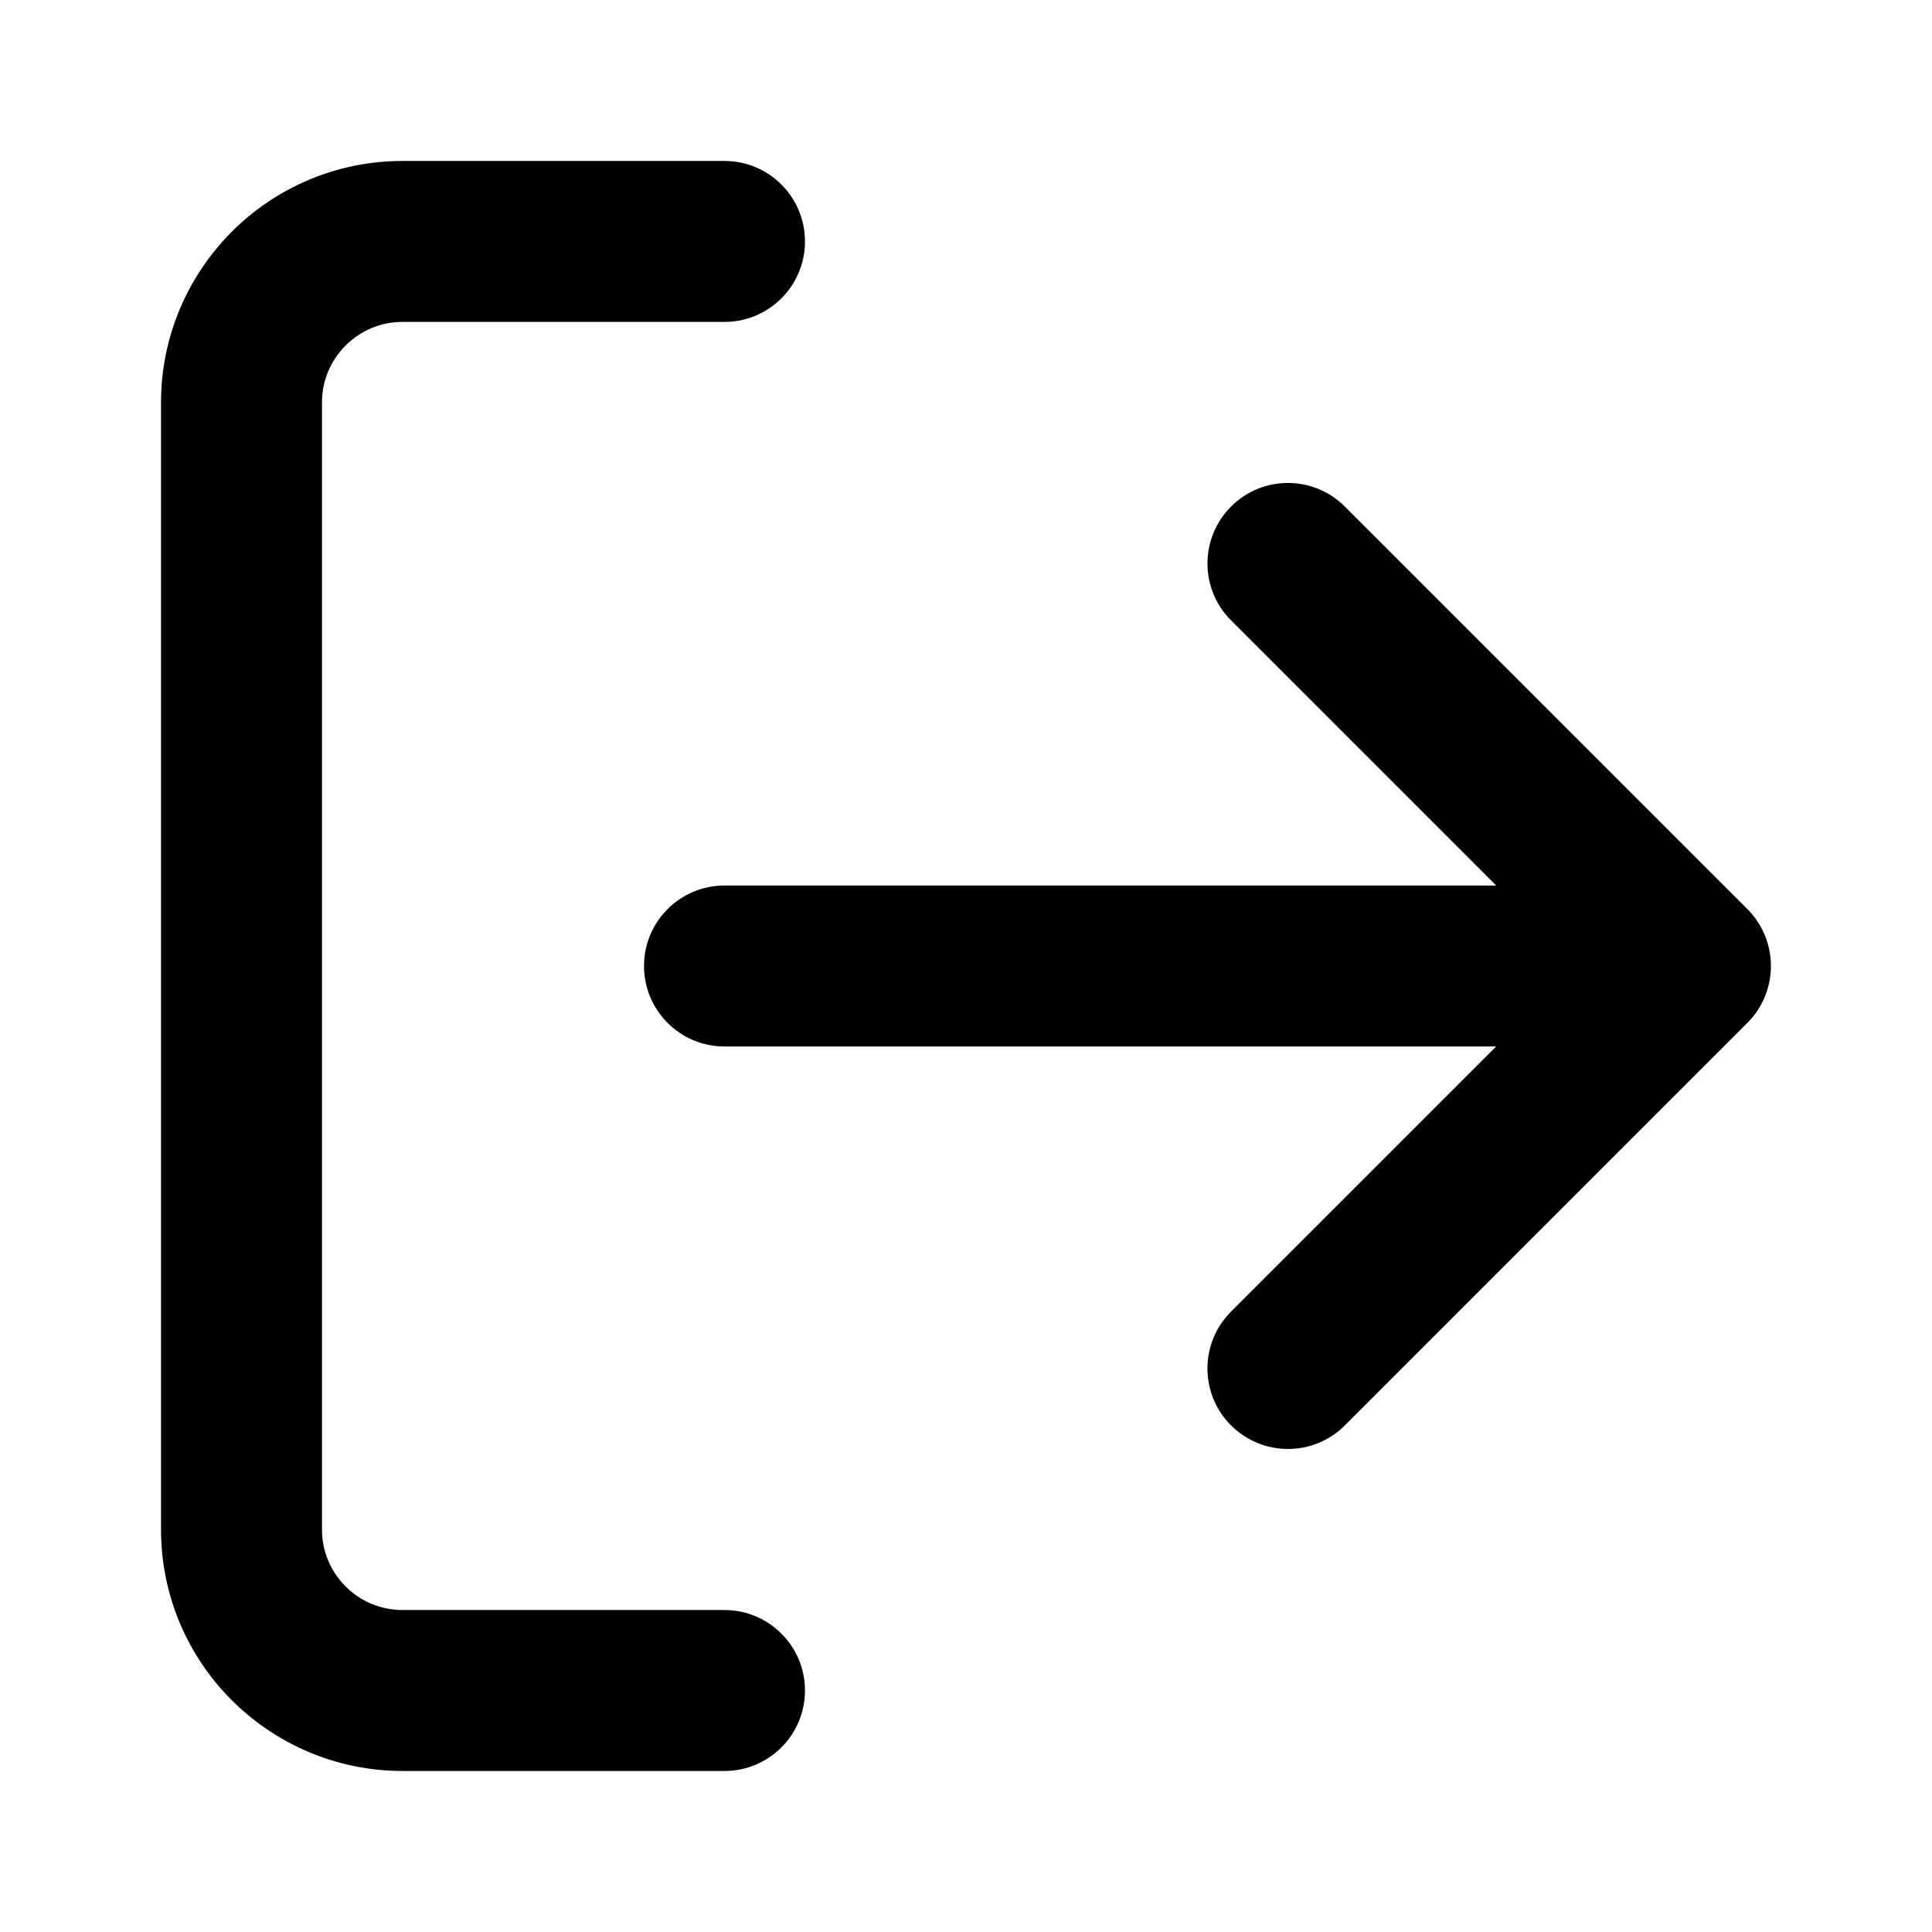
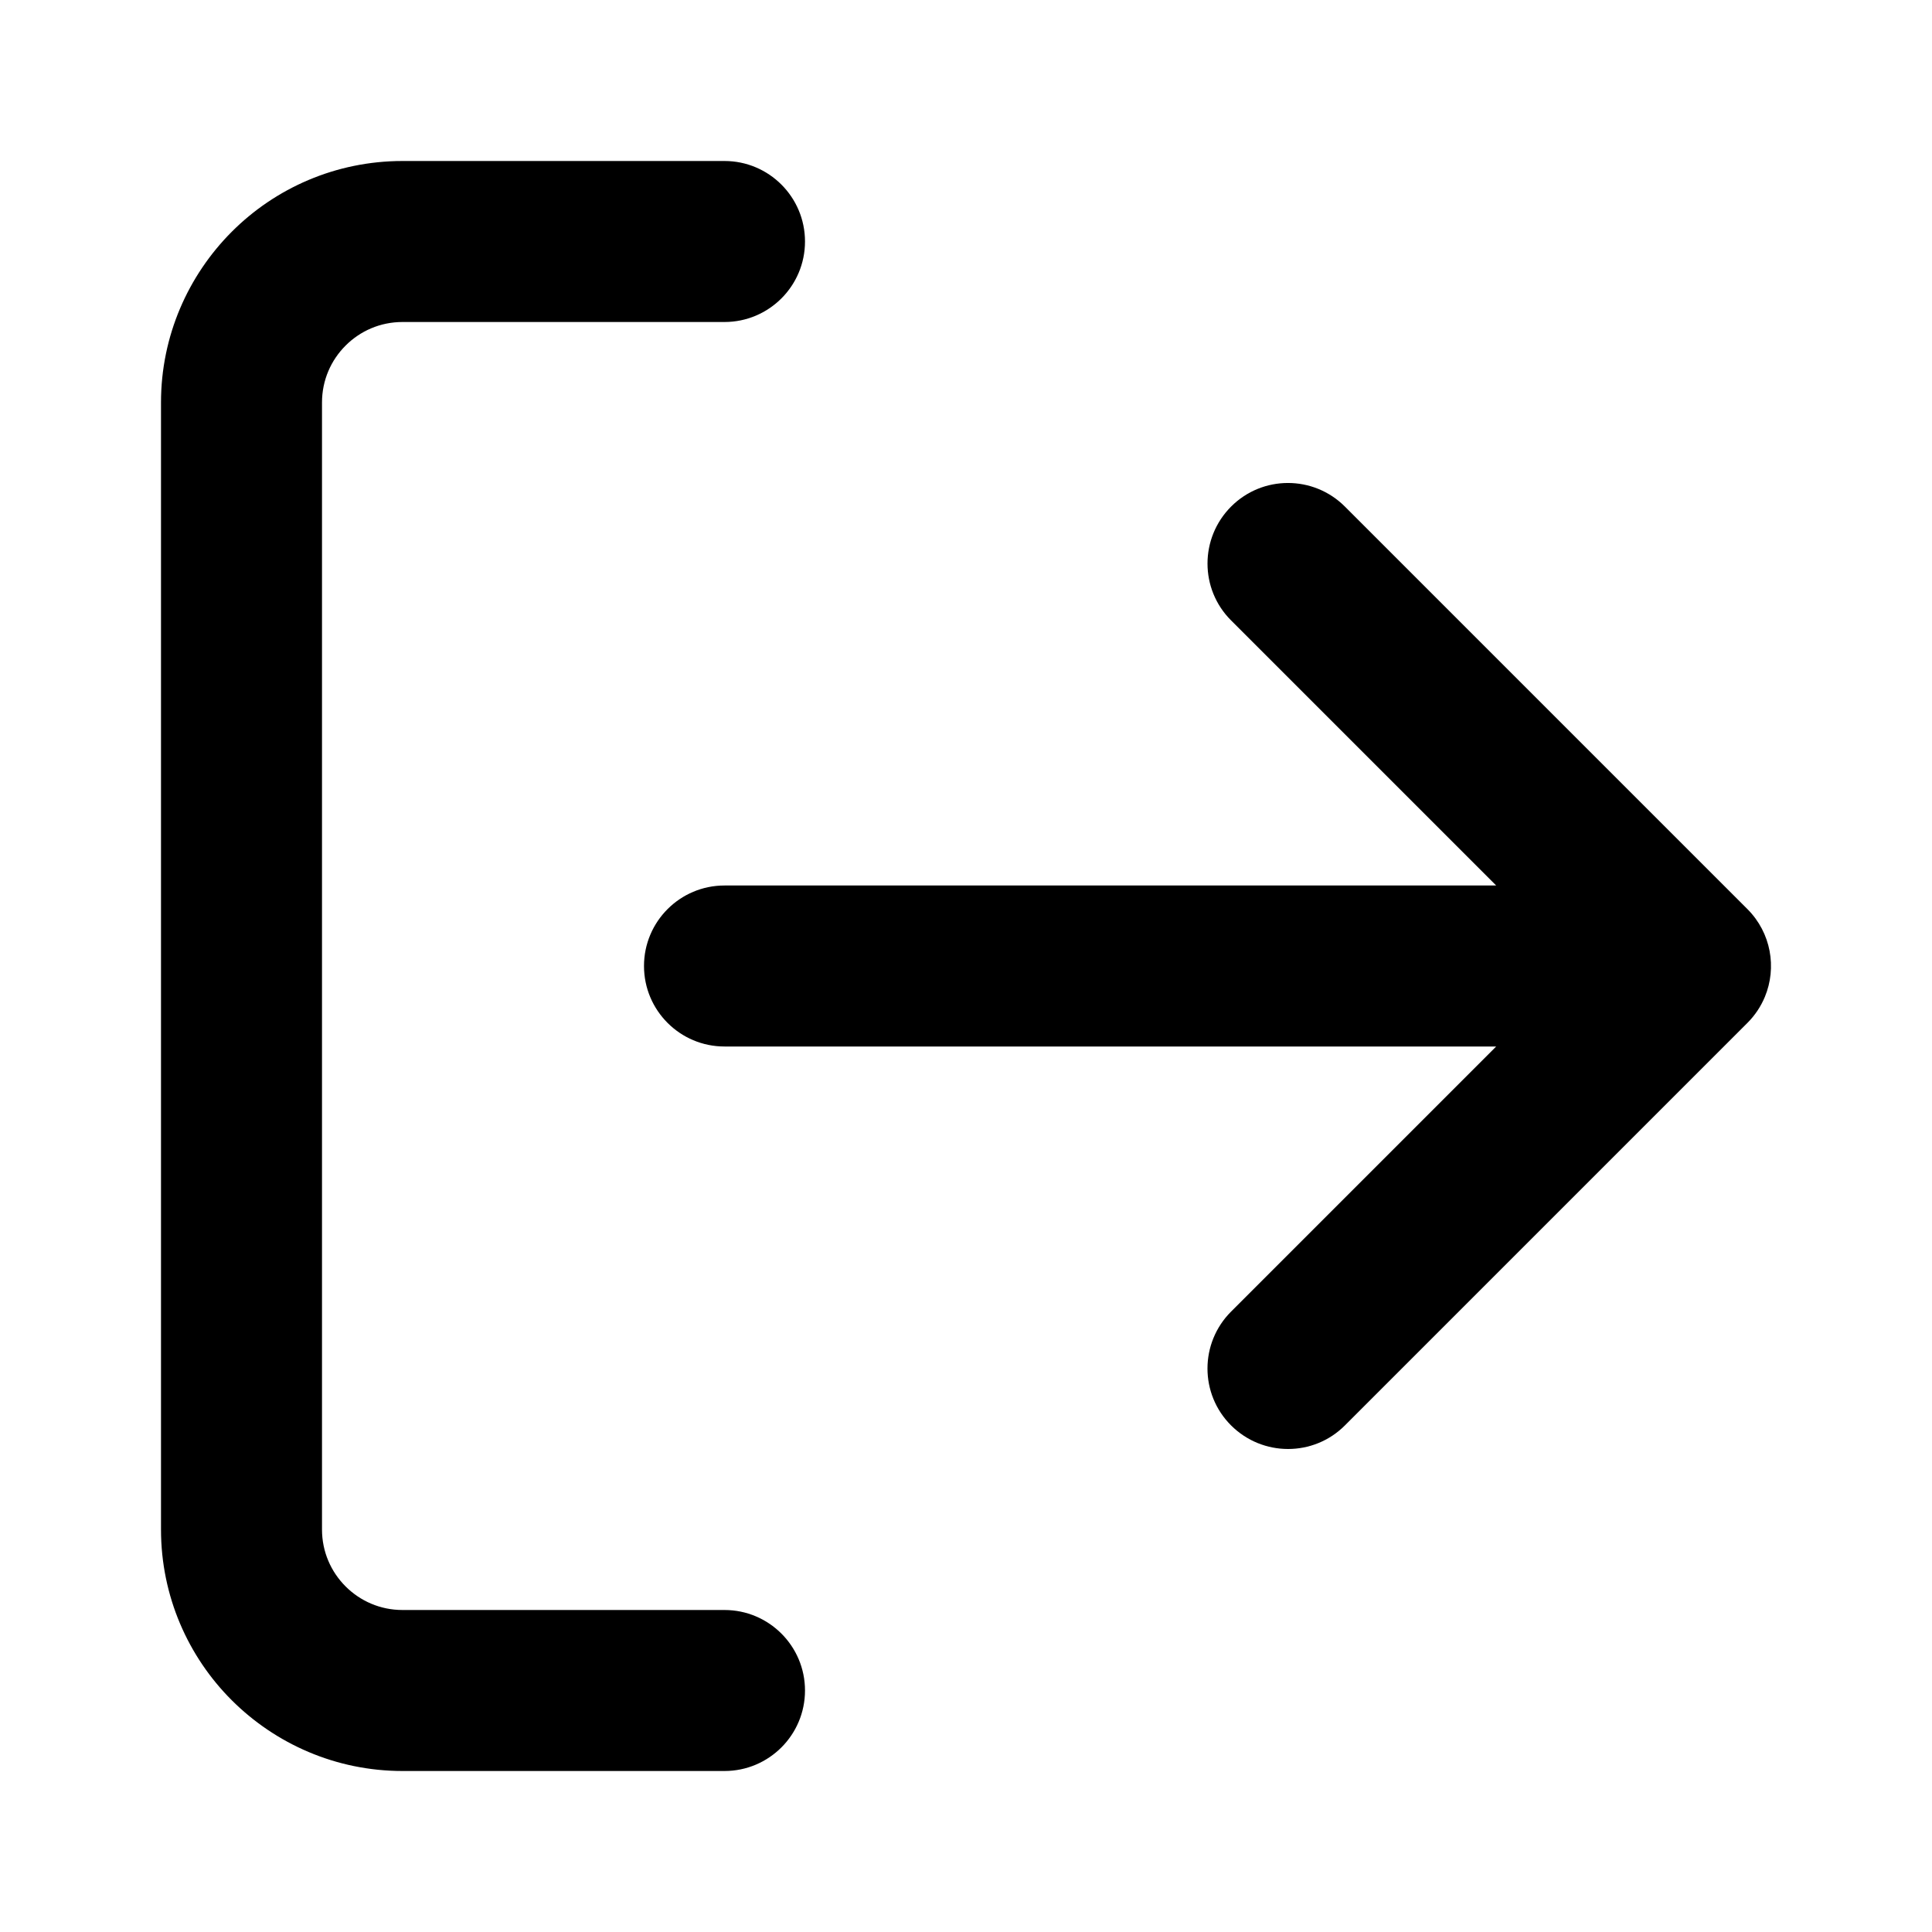
- <svg xmlns="http://www.w3.org/2000/svg" version="1.1" width="32" height="32" viewBox="0 0 32 32">
-   <path d="M12 26.667h-5.333c-0.368 0-0.7-0.148-0.943-0.391s-0.391-0.575-0.391-0.943v-18.667c0-0.368 0.148-0.7 0.391-0.943s0.575-0.391 0.943-0.391h5.333c0.736 0 1.333-0.597 1.333-1.333s-0.597-1.333-1.333-1.333h-5.333c-1.104 0-2.107 0.449-2.828 1.172s-1.172 1.724-1.172 2.828v18.667c0 1.104 0.449 2.107 1.172 2.828s1.724 1.172 2.828 1.172h5.333c0.736 0 1.333-0.597 1.333-1.333s-0.597-1.333-1.333-1.333zM24.781 14.667h-12.781c-0.736 0-1.333 0.597-1.333 1.333s0.597 1.333 1.333 1.333h12.781l-4.391 4.391c-0.521 0.521-0.521 1.365 0 1.885s1.365 0.521 1.885 0l6.667-6.667c0.128-0.128 0.224-0.275 0.289-0.432 0.2-0.483 0.104-1.060-0.289-1.453l-6.667-6.667c-0.521-0.521-1.365-0.521-1.885 0s-0.521 1.365 0 1.885l4.391 4.391z" />
+ <svg xmlns="http://www.w3.org/2000/svg" version="1.1" width="24" height="24" viewBox="0 0 24 24">
+   <path d="M9 20h-4c-0.276 0-0.525-0.111-0.707-0.293s-0.293-0.431-0.293-0.707v-14c0-0.276 0.111-0.525 0.293-0.707s0.431-0.293 0.707-0.293h4c0.552 0 1-0.448 1-1s-0.448-1-1-1h-4c-0.828 0-1.58 0.337-2.121 0.879s-0.879 1.293-0.879 2.121v14c0 0.828 0.337 1.58 0.879 2.121s1.293 0.879 2.121 0.879h4c0.552 0 1-0.448 1-1s-0.448-1-1-1zM18.586 11h-9.586c-0.552 0-1 0.448-1 1s0.448 1 1 1h9.586l-3.293 3.293c-0.391 0.391-0.391 1.024 0 1.414s1.024 0.391 1.414 0l5-5c0.096-0.096 0.168-0.206 0.217-0.324 0.15-0.362 0.078-0.795-0.217-1.090l-5-5c-0.391-0.391-1.024-0.391-1.414 0s-0.391 1.024 0 1.414l3.293 3.293z" />
</svg>
